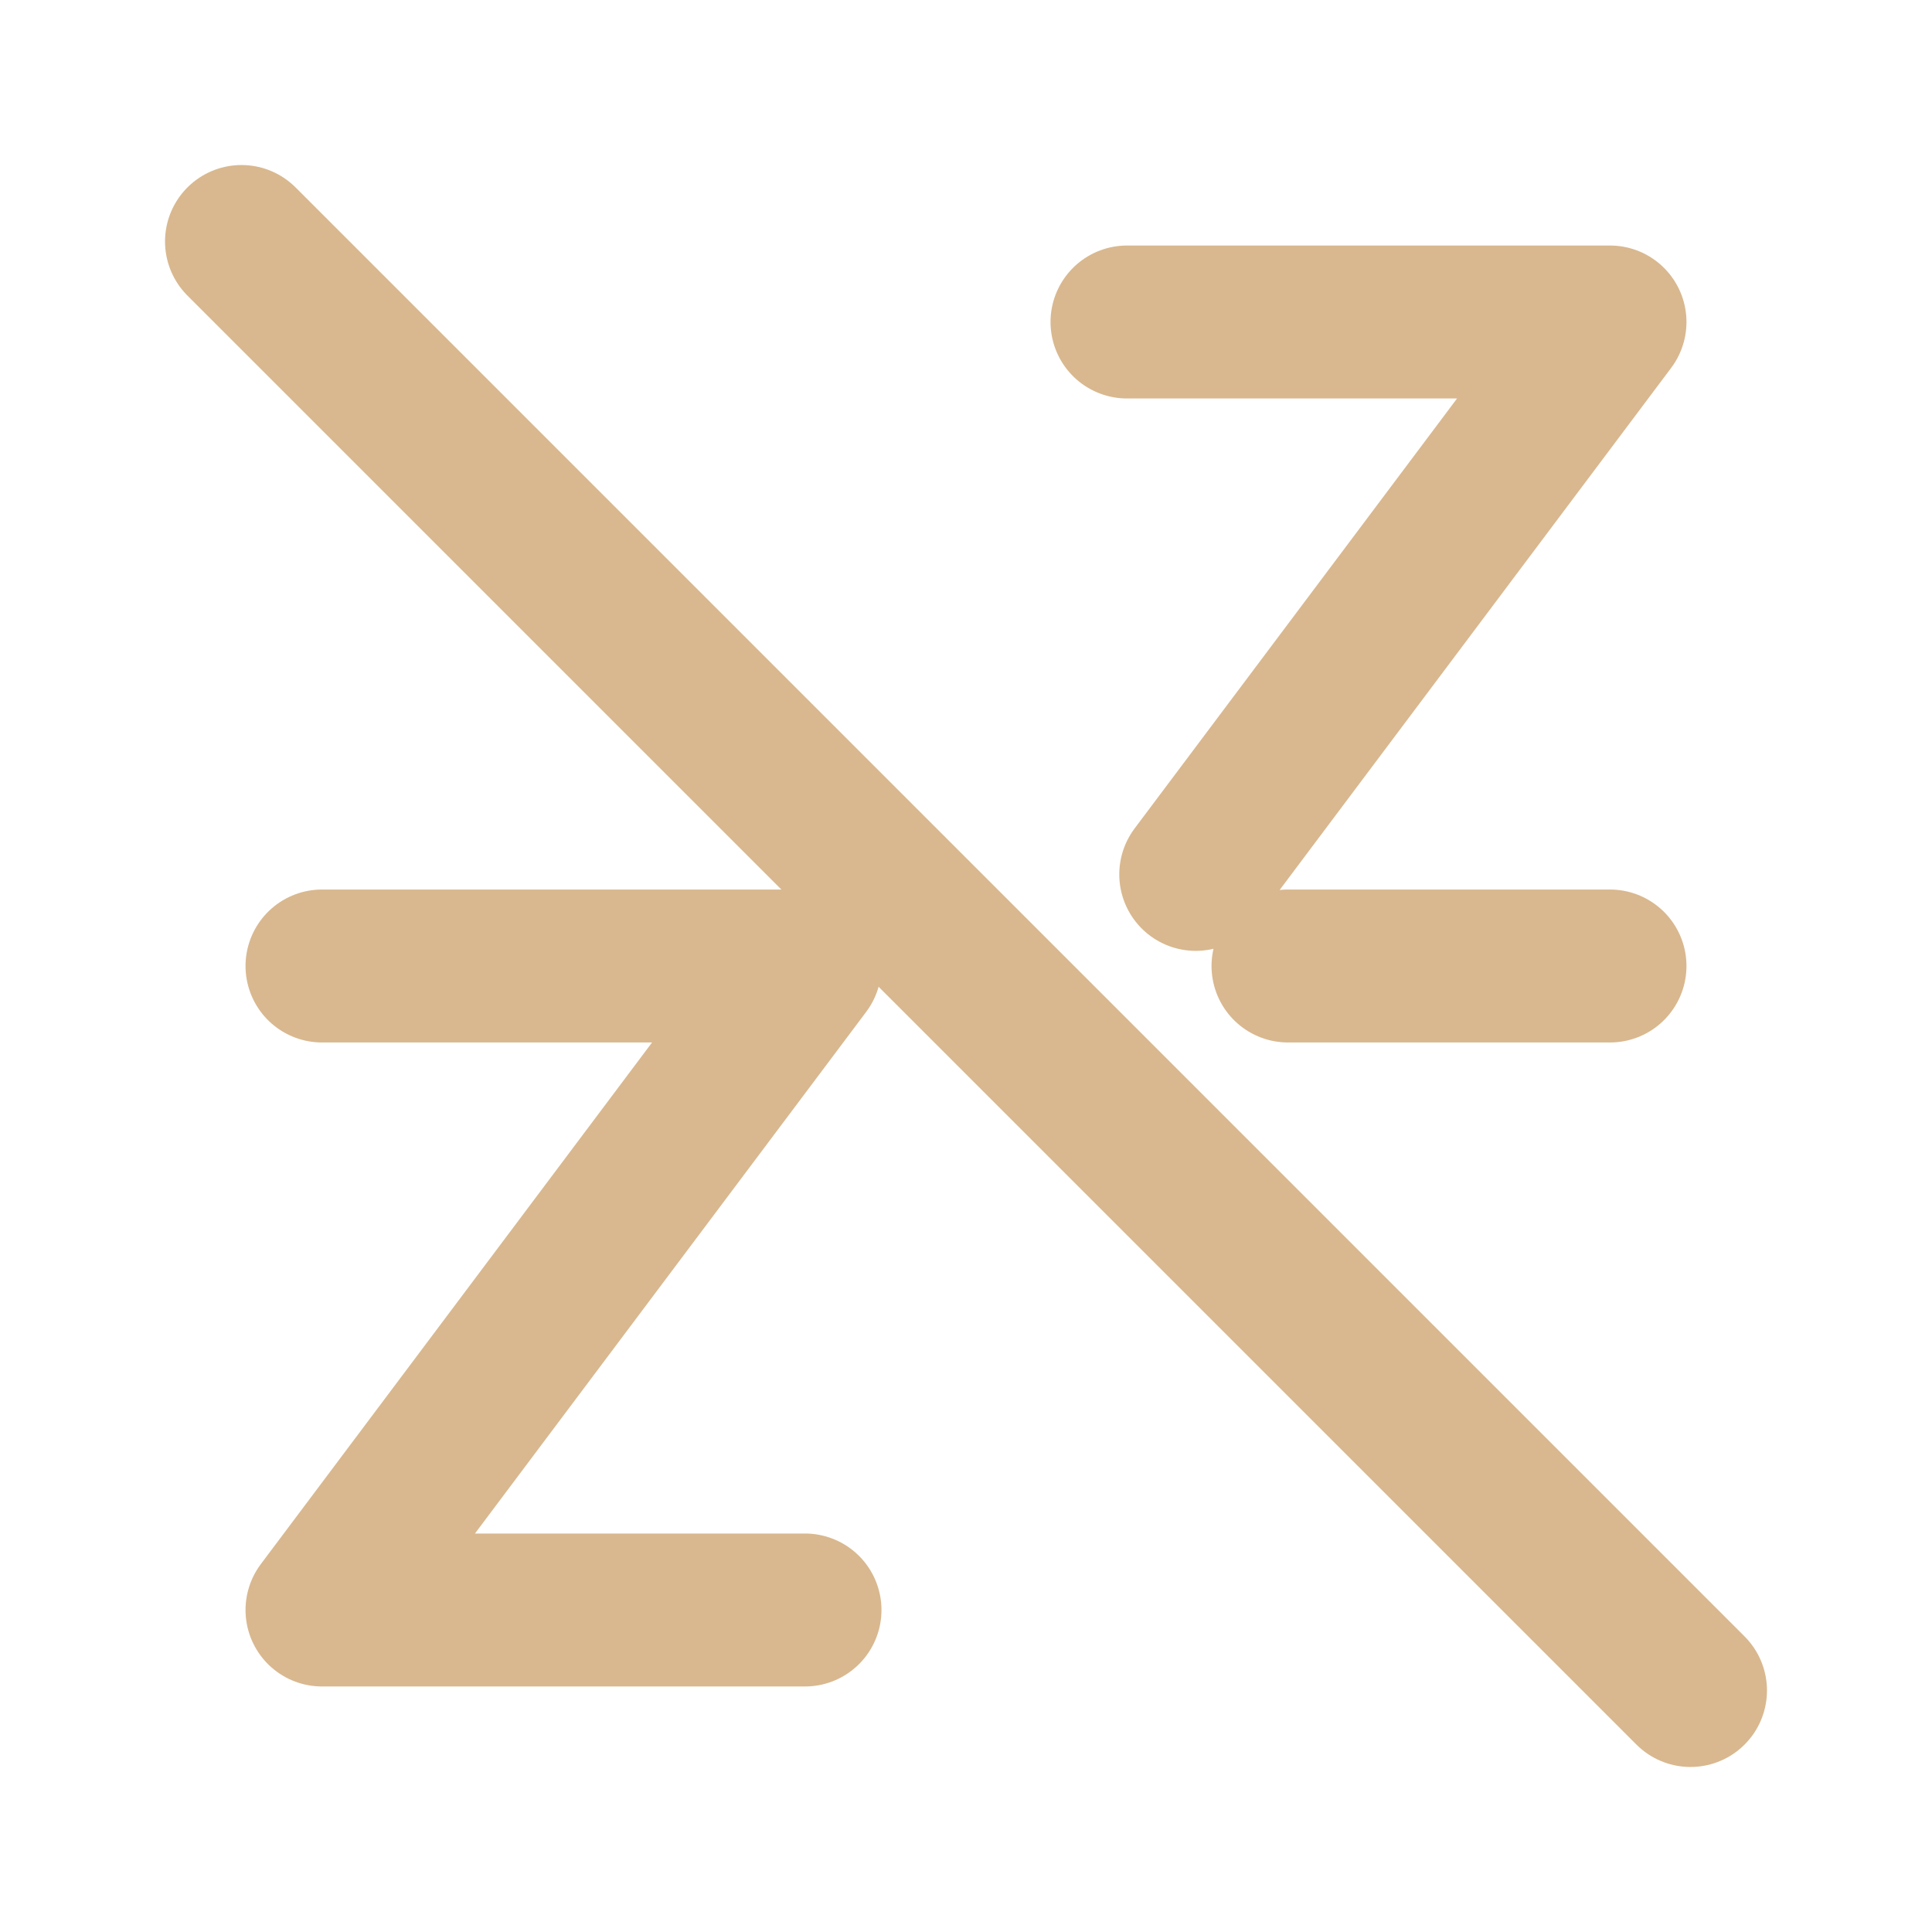
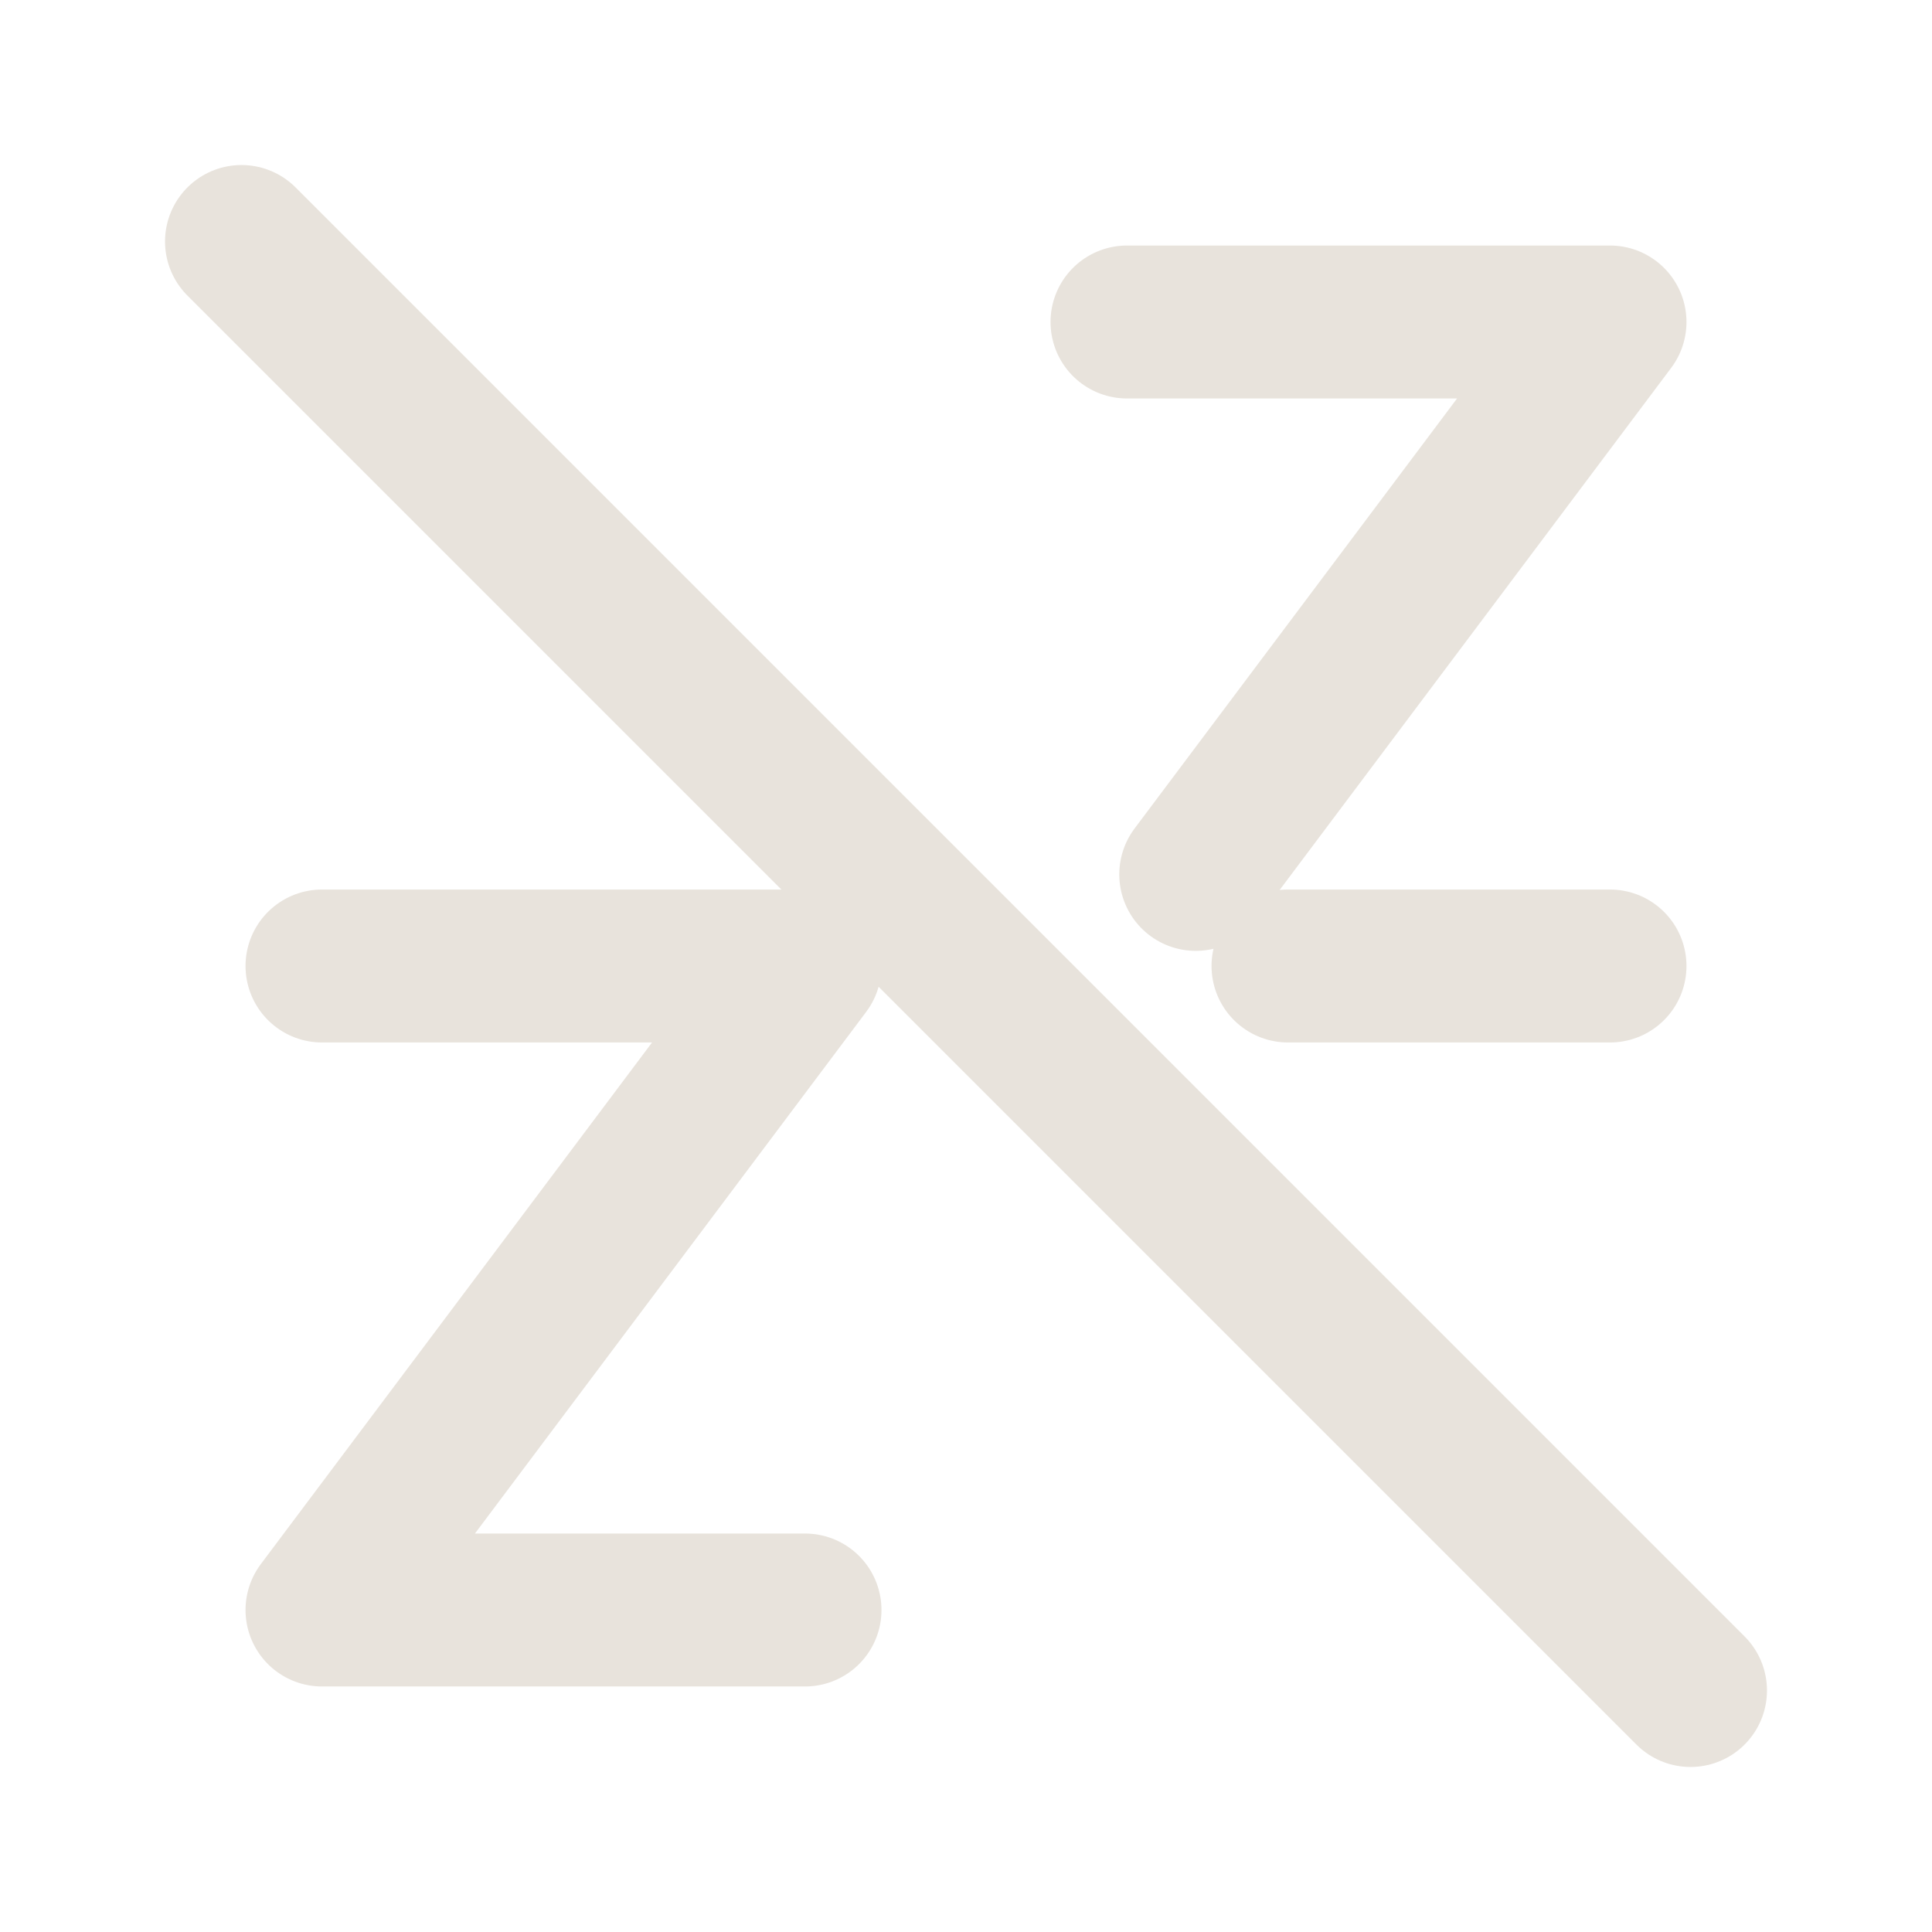
- <svg xmlns="http://www.w3.org/2000/svg" width="128" height="128" viewBox="0 0 24 24" fill="none" stroke="#d9b88f" stroke-width="1.9" stroke-linecap="round" stroke-linejoin="round">
+ <svg xmlns="http://www.w3.org/2000/svg" width="128" height="128" viewBox="0 0 24 24" fill="none" stroke="#e8e3dc" stroke-width="1.9" stroke-linecap="round" stroke-linejoin="round">
  <path d="M4 12h6l-6 8h6" />
  <path d="M14 4h6l-5.146 6.862m1.146 1.138h4" />
  <path d="M3 3l18 18" />
</svg>
